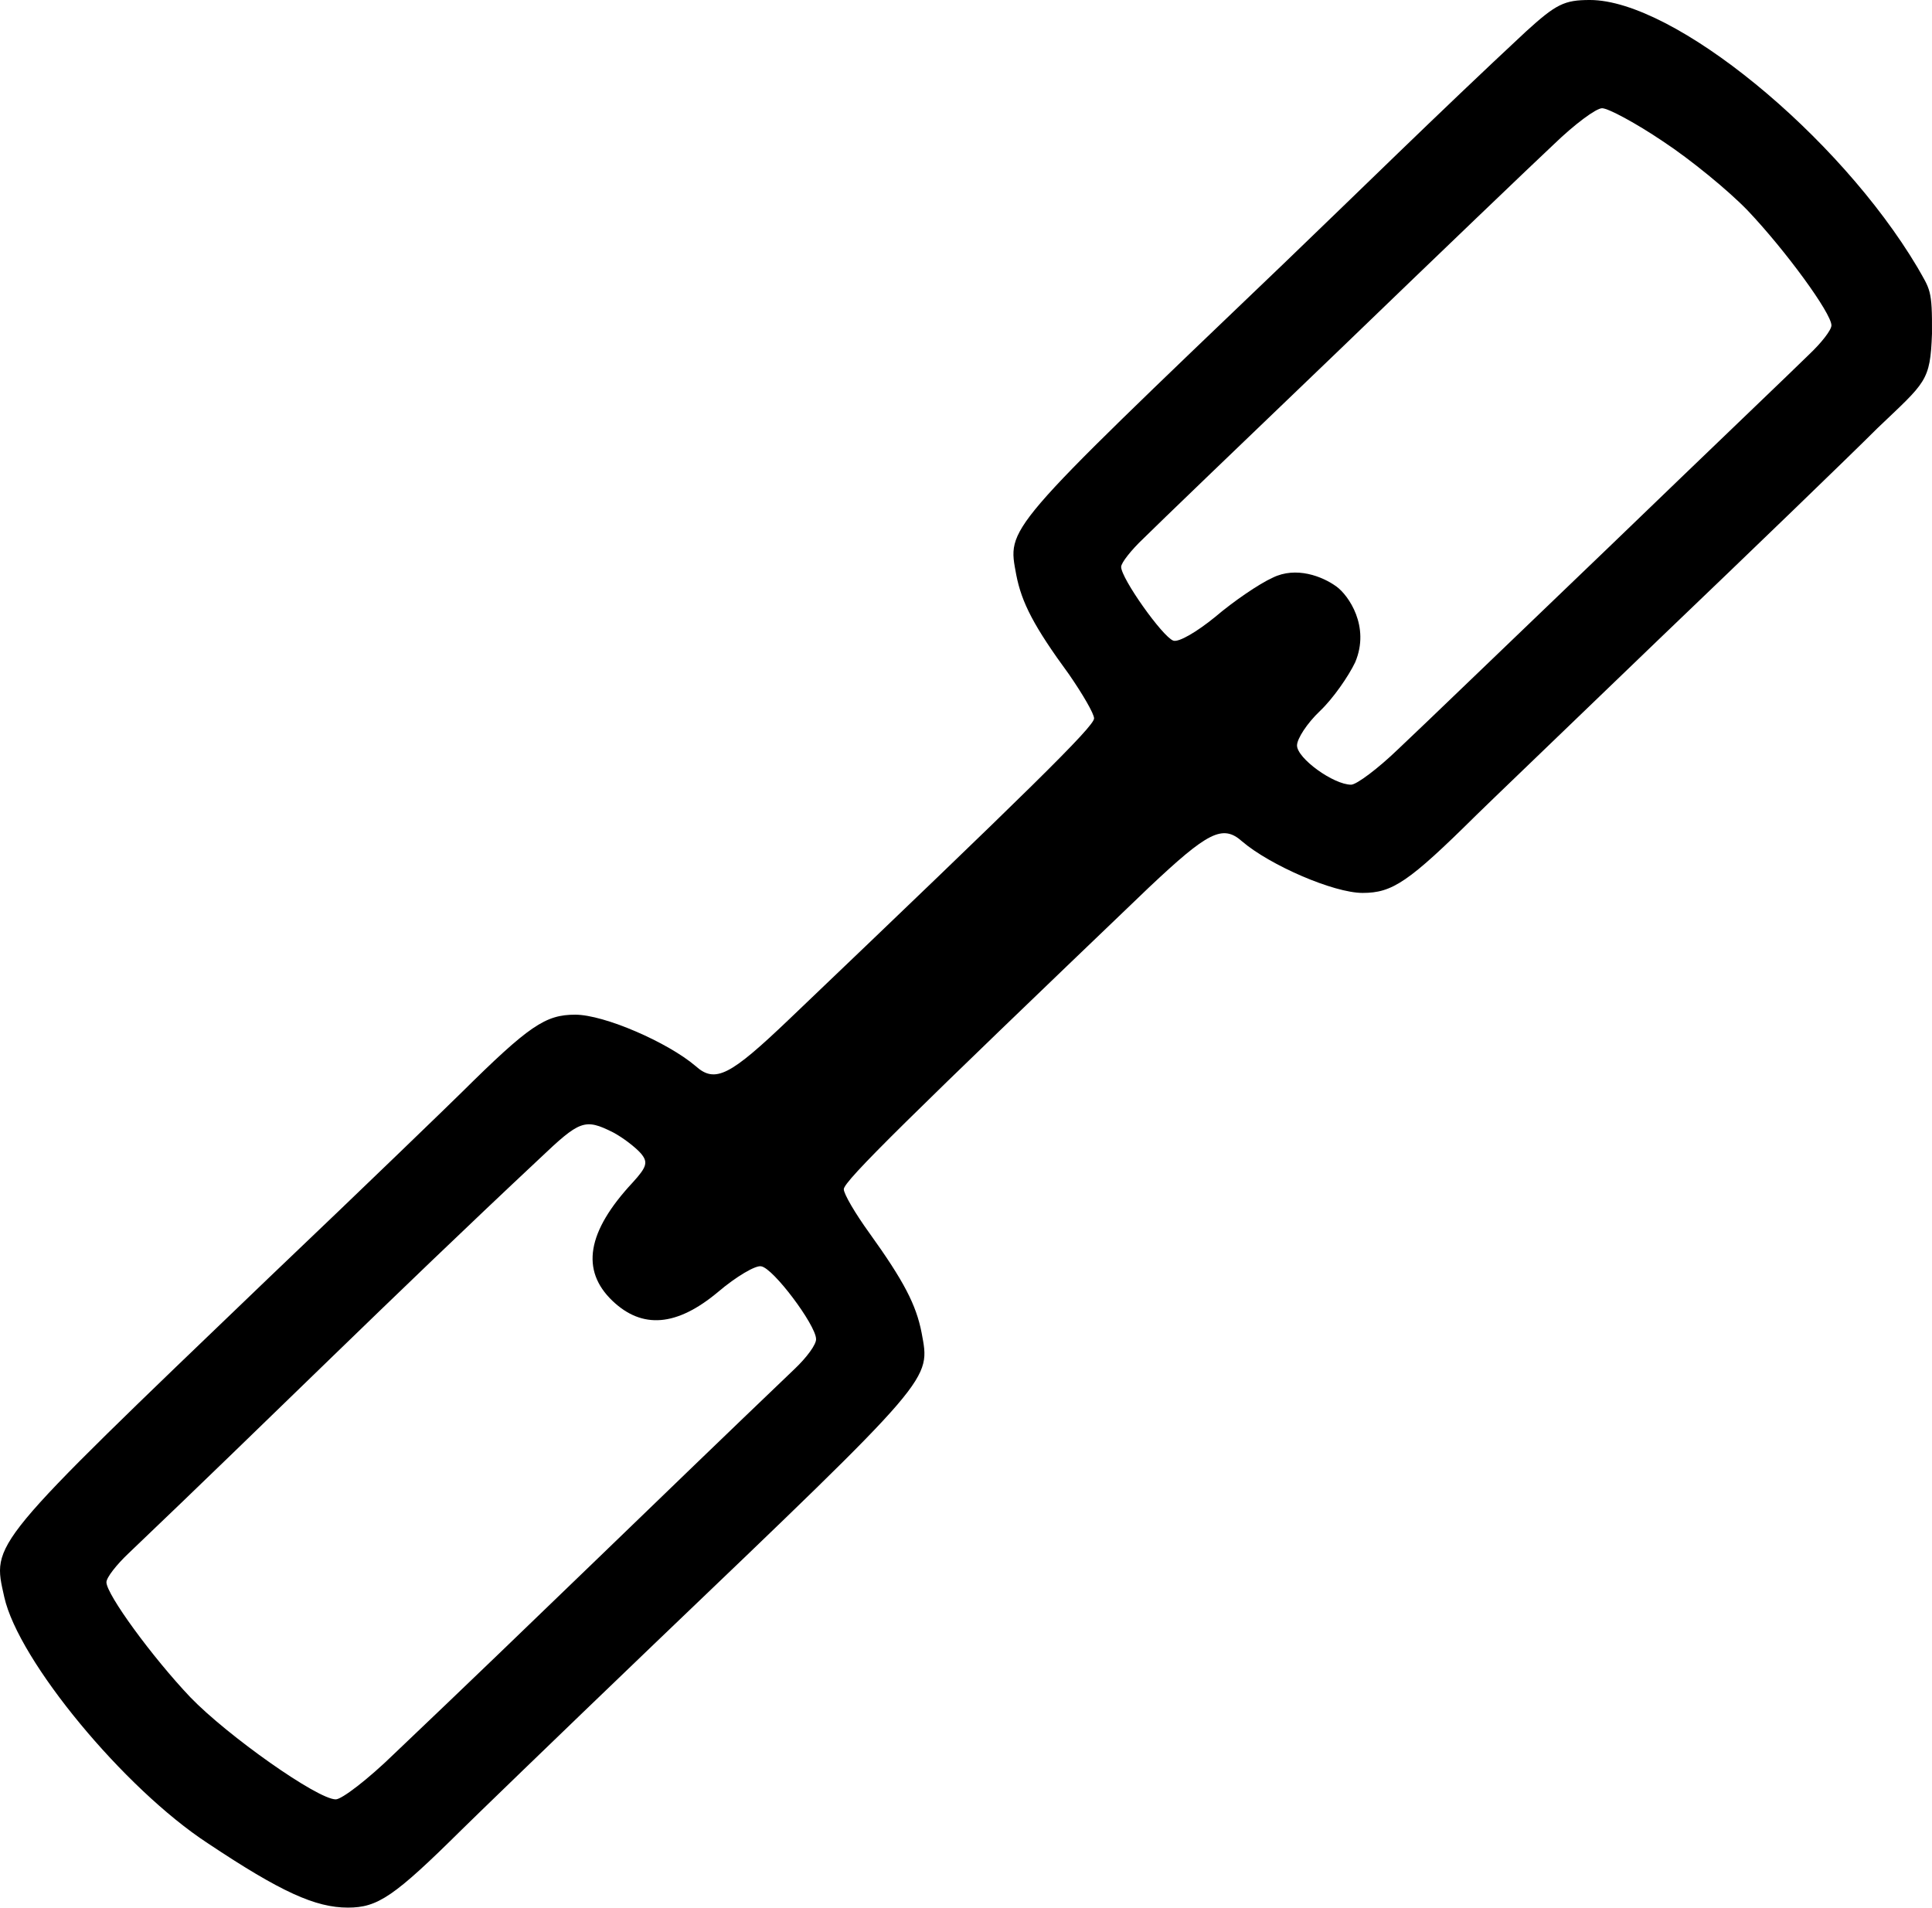
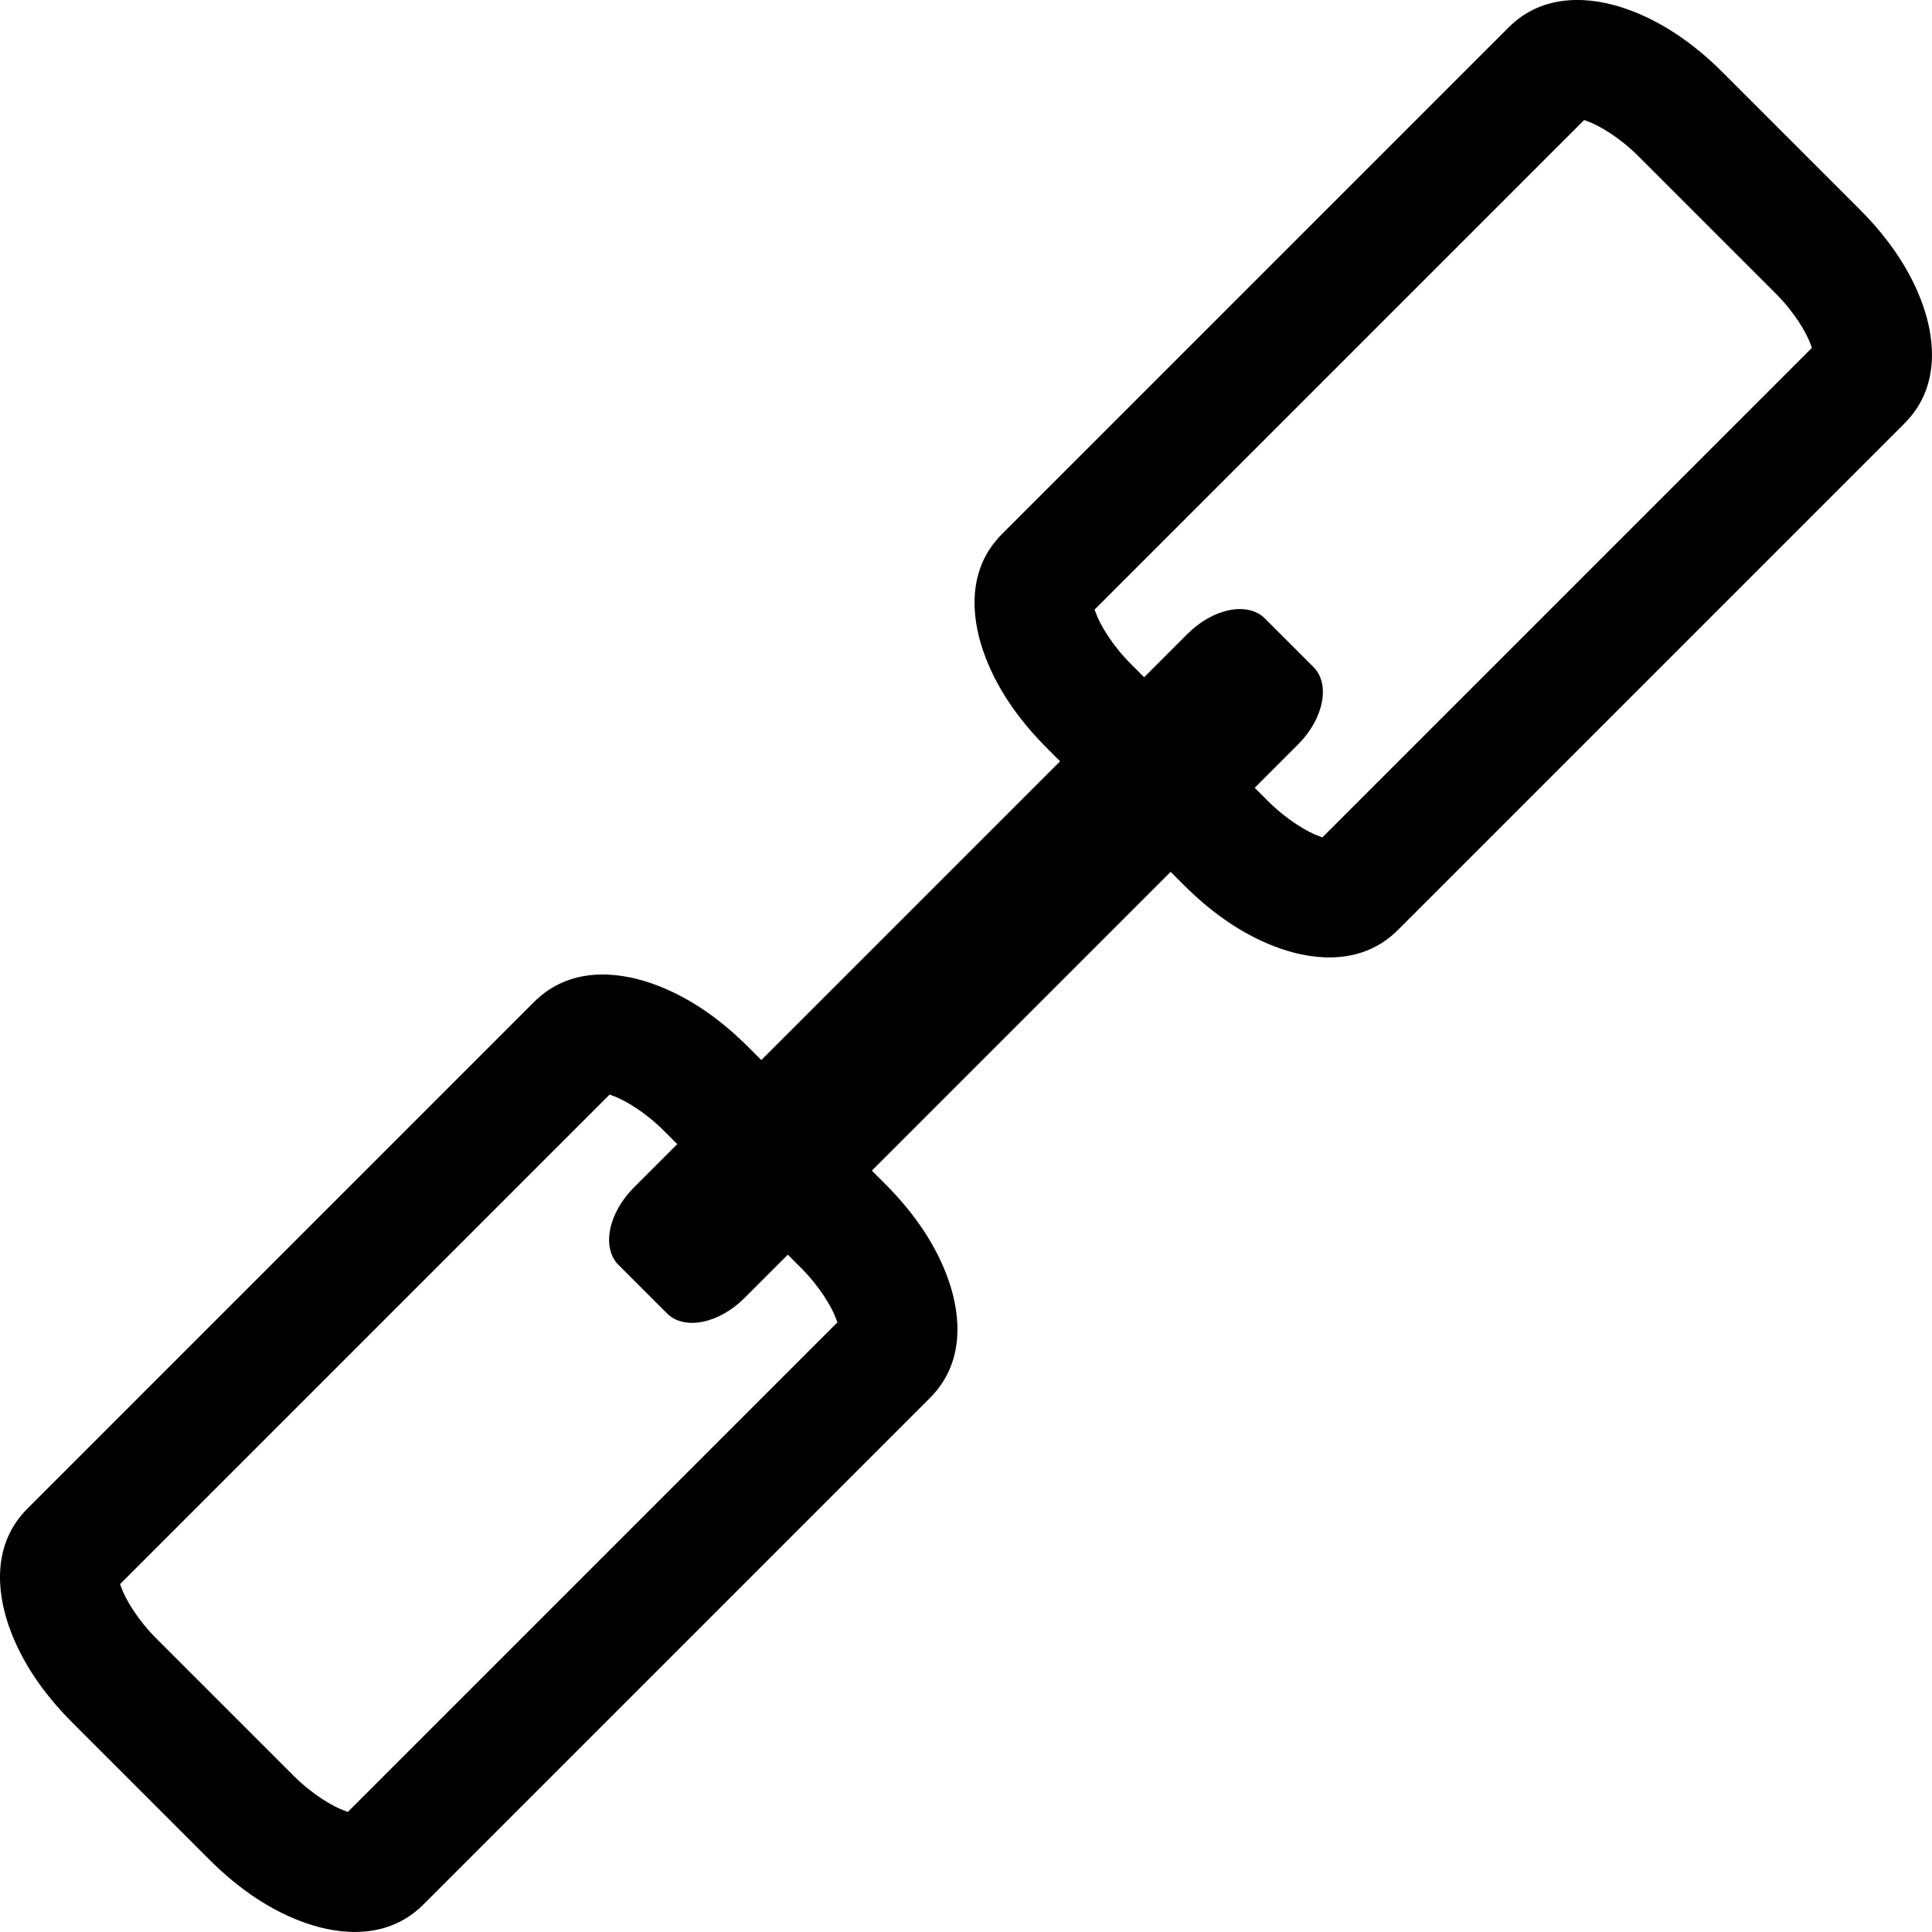
- <svg xmlns="http://www.w3.org/2000/svg" width="285.6pt" height="282pt" version="1.0" viewBox="0 0 285.6 282">
-   <g transform="matrix(.1 0 0 -.1 -1.2664 284)">
-     <path d="m2268 2793c-129.4-120.47-255.09-244.29-358-343-417-399-408-389-395-460 8-41 26-76 78-147 20-29 37-58 37-65 0-12-96-106-451-445-87-83-109-95-138-69-41 35-135 76-178 76-44 0-68-16-168-115-11-11-139-135-285-274-417-400-409-391-391-472 21-94 177-283 301-364 108-72 159-95 207-95 44 0 68 16 168 115 11 11 139 135 285 275 417 399 408 389 395 460-8 41-26 76-77 147-21 29-38 58-38 65 0 12 96 106 451 446 87 82 109 94 138 68 41-35 135-76 178-76 44 0 68 16 168 115 11 11 133 128 270 260 138 132 283 272 323 312 71.696 68.453 78.039 68.992 80.636 139.67 0.464 66.131-2.748 64.888-21.636 98.334-116 195-360 395-484 395-38 0-50-6-95-47zm203-162c41-27 97-73 125-102 56-59 124-152 124-170 0-7-15-26-33-43-17-17-149-143-292-281-143-137-285-274-315-302-30-29-62-53-70-53-26 0-80 39-80 58 0 10 15 33 34 51s42 51 52 72c22.424 53.049-10.086 98.981-27.429 111.71-20.983 15.405-60.028 30.376-94.571 13.286-20-9-58-35-85-58-27-22-54-38-62-35-16 6-77 92-77 109 0 6 15 25 33 42 17 17 149 144 292 281 143 138 285 274 315 302 30 29 62 53 71 53s50-22 90-49zm-1552-1465c15-8 33-22 41-31 11-13 9-20-12-43-68-73-77-130-30-175 44-42 95-38 156 13 27 23 56 40 64 38 18-3 80-86 81-107 1-8-14-28-32-45-204.92-195.85-375.99-363.65-592-569-38-37-77-67-86-67-27 0-160 94-215 151-56 59-124 152-124 170 0 7 15 26 33 43 211.51 201.63 383.24 373.31 607 583 60 57 67 60 109 39z" />
+ <svg xmlns="http://www.w3.org/2000/svg" width="280.36pt" height="280.36pt" version="1.0" viewBox="0 0 280.36 280.36">
+   <g transform="translate(-2.1078 -.44417)" display="none" opacity=".394" style="mix-blend-mode:normal">
+     <g transform="matrix(.1 0 0 -.1 -1.2664 284)">
+       <path d="m2268 2793c-129.4-120.47-255.09-244.29-358-343-417-399-408-389-395-460 8-41 26-76 78-147 20-29 37-58 37-65 0-12-96-106-451-445-87-83-109-95-138-69-41 35-135 76-178 76-44 0-68-16-168-115-11-11-139-135-285-274-417-400-409-391-391-472 21-94 177-283 301-364 108-72 159-95 207-95 44 0 68 16 168 115 11 11 139 135 285 275 417 399 408 389 395 460-8 41-26 76-77 147-21 29-38 58-38 65 0 12 96 106 451 446 87 82 109 94 138 68 41-35 135-76 178-76 44 0 68 16 168 115 11 11 133 128 270 260 138 132 283 272 323 312 71.696 68.453 78.039 68.992 80.636 139.67 0.464 66.131-2.748 64.888-21.636 98.334-116 195-360 395-484 395-38 0-50-6-95-47zm203-162c41-27 97-73 125-102 56-59 124-152 124-170 0-7-15-26-33-43-17-17-149-143-292-281-143-137-285-274-315-302-30-29-62-53-70-53-26 0-80 39-80 58 0 10 15 33 34 51s42 51 52 72c22.424 53.049-10.086 98.981-27.429 111.71-20.983 15.405-60.028 30.376-94.571 13.286-20-9-58-35-85-58-27-22-54-38-62-35-16 6-77 92-77 109 0 6 15 25 33 42 17 17 149 144 292 281 143 138 285 274 315 302 30 29 62 53 71 53s50-22 90-49zm-1552-1465c15-8 33-22 41-31 11-13 9-20-12-43-68-73-77-130-30-175 44-42 95-38 156 13 27 23 56 40 64 38 18-3 80-86 81-107 1-8-14-28-32-45-204.92-195.85-375.99-363.65-592-569-38-37-77-67-86-67-27 0-160 94-215 151-56 59-124 152-124 170 0 7 15 26 33 43 211.51 201.63 383.24 373.31 607 583 60 57 67 60 109 39z" />
+     </g>
+   </g>
+   <g transform="translate(-2.1078 -.44417)" display="none">
+     <g transform="matrix(.070711 .070711 .070711 -.070711 -26.701 114.39)" opacity=".394" style="mix-blend-mode:normal">
+       <path d="m2268 2793c-129.4-120.47-255.09-244.29-358-343-417-399-408-389-395-460 8-41 26-76 78-147 20-29 37-58 37-65 0-12-96-106-451-445-87-83-109-95-138-69-41 35-135 76-178 76-44 0-68-16-168-115-11-11-139-135-285-274-417-400-409-391-391-472 21-94 177-283 301-364 108-72 159-95 207-95 44 0 68 16 168 115 11 11 139 135 285 275 417 399 408 389 395 460-8 41-26 76-77 147-21 29-38 58-38 65 0 12 96 106 451 446 87 82 109 94 138 68 41-35 135-76 178-76 44 0 68 16 168 115 11 11 133 128 270 260 138 132 283 272 323 312 71.696 68.453 78.039 68.992 80.636 139.67 0.464 66.131-2.748 64.888-21.636 98.334-116 195-360 395-484 395-38 0-50-6-95-47zm203-162c41-27 97-73 125-102 56-59 124-152 124-170 0-7-15-26-33-43-17-17-149-143-292-281-143-137-285-274-315-302-30-29-62-53-70-53-26 0-80 39-80 58 0 10 15 33 34 51s42 51 52 72c22.424 53.049-10.086 98.981-27.429 111.71-20.983 15.405-60.028 30.376-94.571 13.286-20-9-58-35-85-58-27-22-54-38-62-35-16 6-77 92-77 109 0 6 15 25 33 42 17 17 149 144 292 281 143 138 285 274 315 302 30 29 62 53 71 53s50-22 90-49zm-1552-1465c15-8 33-22 41-31 11-13 9-20-12-43-68-73-77-130-30-175 44-42 95-38 156 13 27 23 56 40 64 38 18-3 80-86 81-107 1-8-14-28-32-45-204.92-195.85-375.99-363.65-592-569-38-37-77-67-86-67-27 0-160 94-215 151-56 59-124 152-124 170 0 7 15 26 33 43 211.51 201.63 383.24 373.31 607 583 60 57 67 60 109 39z" />
+     </g>
+   </g>
+   <g transform="translate(-2.1078 -.44417)">
+     <path transform="rotate(-45)" d="m-150.82 159.42c-7.18 0-11.594 5.299-13.926 10.1s-3.412 10.374-3.412 16.469v28.111c0 6.094 1.081 11.668 3.412 16.469 2.332 4.801 6.746 10.102 13.926 10.102h104c7.18 0 11.596-5.301 13.928-10.102 2.332-4.801 3.412-10.374 3.412-16.469v-28.111c0-6.094-1.081-11.668-3.412-16.469s-6.748-10.1-13.928-10.1zm1.775 17.25h100.45c0.077 0.122-0.006-8e-3 0.186 0.387 0.819 1.686 1.68 5.085 1.68 8.932v28.111c0 3.846-0.861 7.246-1.68 8.932-0.193 0.397-0.108 0.267-0.186 0.389h-100.45c-0.077-0.122 7e-3 8e-3 -0.186-0.389-0.819-1.686-1.68-5.085-1.68-8.932v-28.111c0-3.846 0.861-7.246 1.68-8.932 0.192-0.395 0.106-0.264 0.184-0.387z" color-rendering="auto" dominant-baseline="auto" image-rendering="auto" shape-rendering="auto" solid-color="#000000" stop-color="#000000" style="font-feature-settings:normal;font-variant-alternates:normal;font-variant-caps:normal;font-variant-east-asian:normal;font-variant-ligatures:normal;font-variant-numeric:normal;font-variant-position:normal;font-variation-settings:normal;inline-size:0;isolation:auto;mix-blend-mode:normal;paint-order:fill markers stroke;shape-margin:0;shape-padding:0;text-decoration-color:#000000;text-decoration-line:none;text-decoration-style:solid;text-indent:0;text-orientation:mixed;text-transform:none;white-space:normal" />
+     <rect transform="rotate(-45)" x="-65.152" y="188.7" width="132.66" height="22.687" rx="9.52" ry="6.361" style="paint-order:fill markers stroke" />
+     <path transform="rotate(-45)" d="m49.176 159.42c-7.18 0-11.594 5.299-13.926 10.1s-3.412 10.374-3.412 16.469v28.111c0 6.094 1.081 11.668 3.412 16.469s6.746 10.102 13.926 10.102h104c7.18 0 11.596-5.301 13.928-10.102 2.332-4.801 3.412-10.374 3.412-16.469v-28.111c0-6.094-1.081-11.668-3.412-16.469-2.332-4.801-6.748-10.1-13.928-10.1zm1.777 17.25h100.45c0.077 0.122-6e-3 -8e-3 0.186 0.387 0.819 1.686 1.68 5.085 1.68 8.932v28.111c0 3.846-0.861 7.246-1.68 8.932-0.193 0.397-0.108 0.267-0.186 0.389h-100.45c-0.077-0.122 7e-3 8e-3 -0.186-0.389-0.819-1.686-1.68-5.085-1.68-8.932v-28.111c0-3.846 0.861-7.246 1.68-8.932 0.192-0.395 0.108-0.264 0.186-0.387z" color-rendering="auto" dominant-baseline="auto" image-rendering="auto" shape-rendering="auto" solid-color="#000000" stop-color="#000000" style="font-feature-settings:normal;font-variant-alternates:normal;font-variant-caps:normal;font-variant-east-asian:normal;font-variant-ligatures:normal;font-variant-numeric:normal;font-variant-position:normal;font-variation-settings:normal;inline-size:0;isolation:auto;mix-blend-mode:normal;paint-order:fill markers stroke;shape-margin:0;shape-padding:0;text-decoration-color:#000000;text-decoration-line:none;text-decoration-style:solid;text-indent:0;text-orientation:mixed;text-transform:none;white-space:normal" />
  </g>
</svg>
